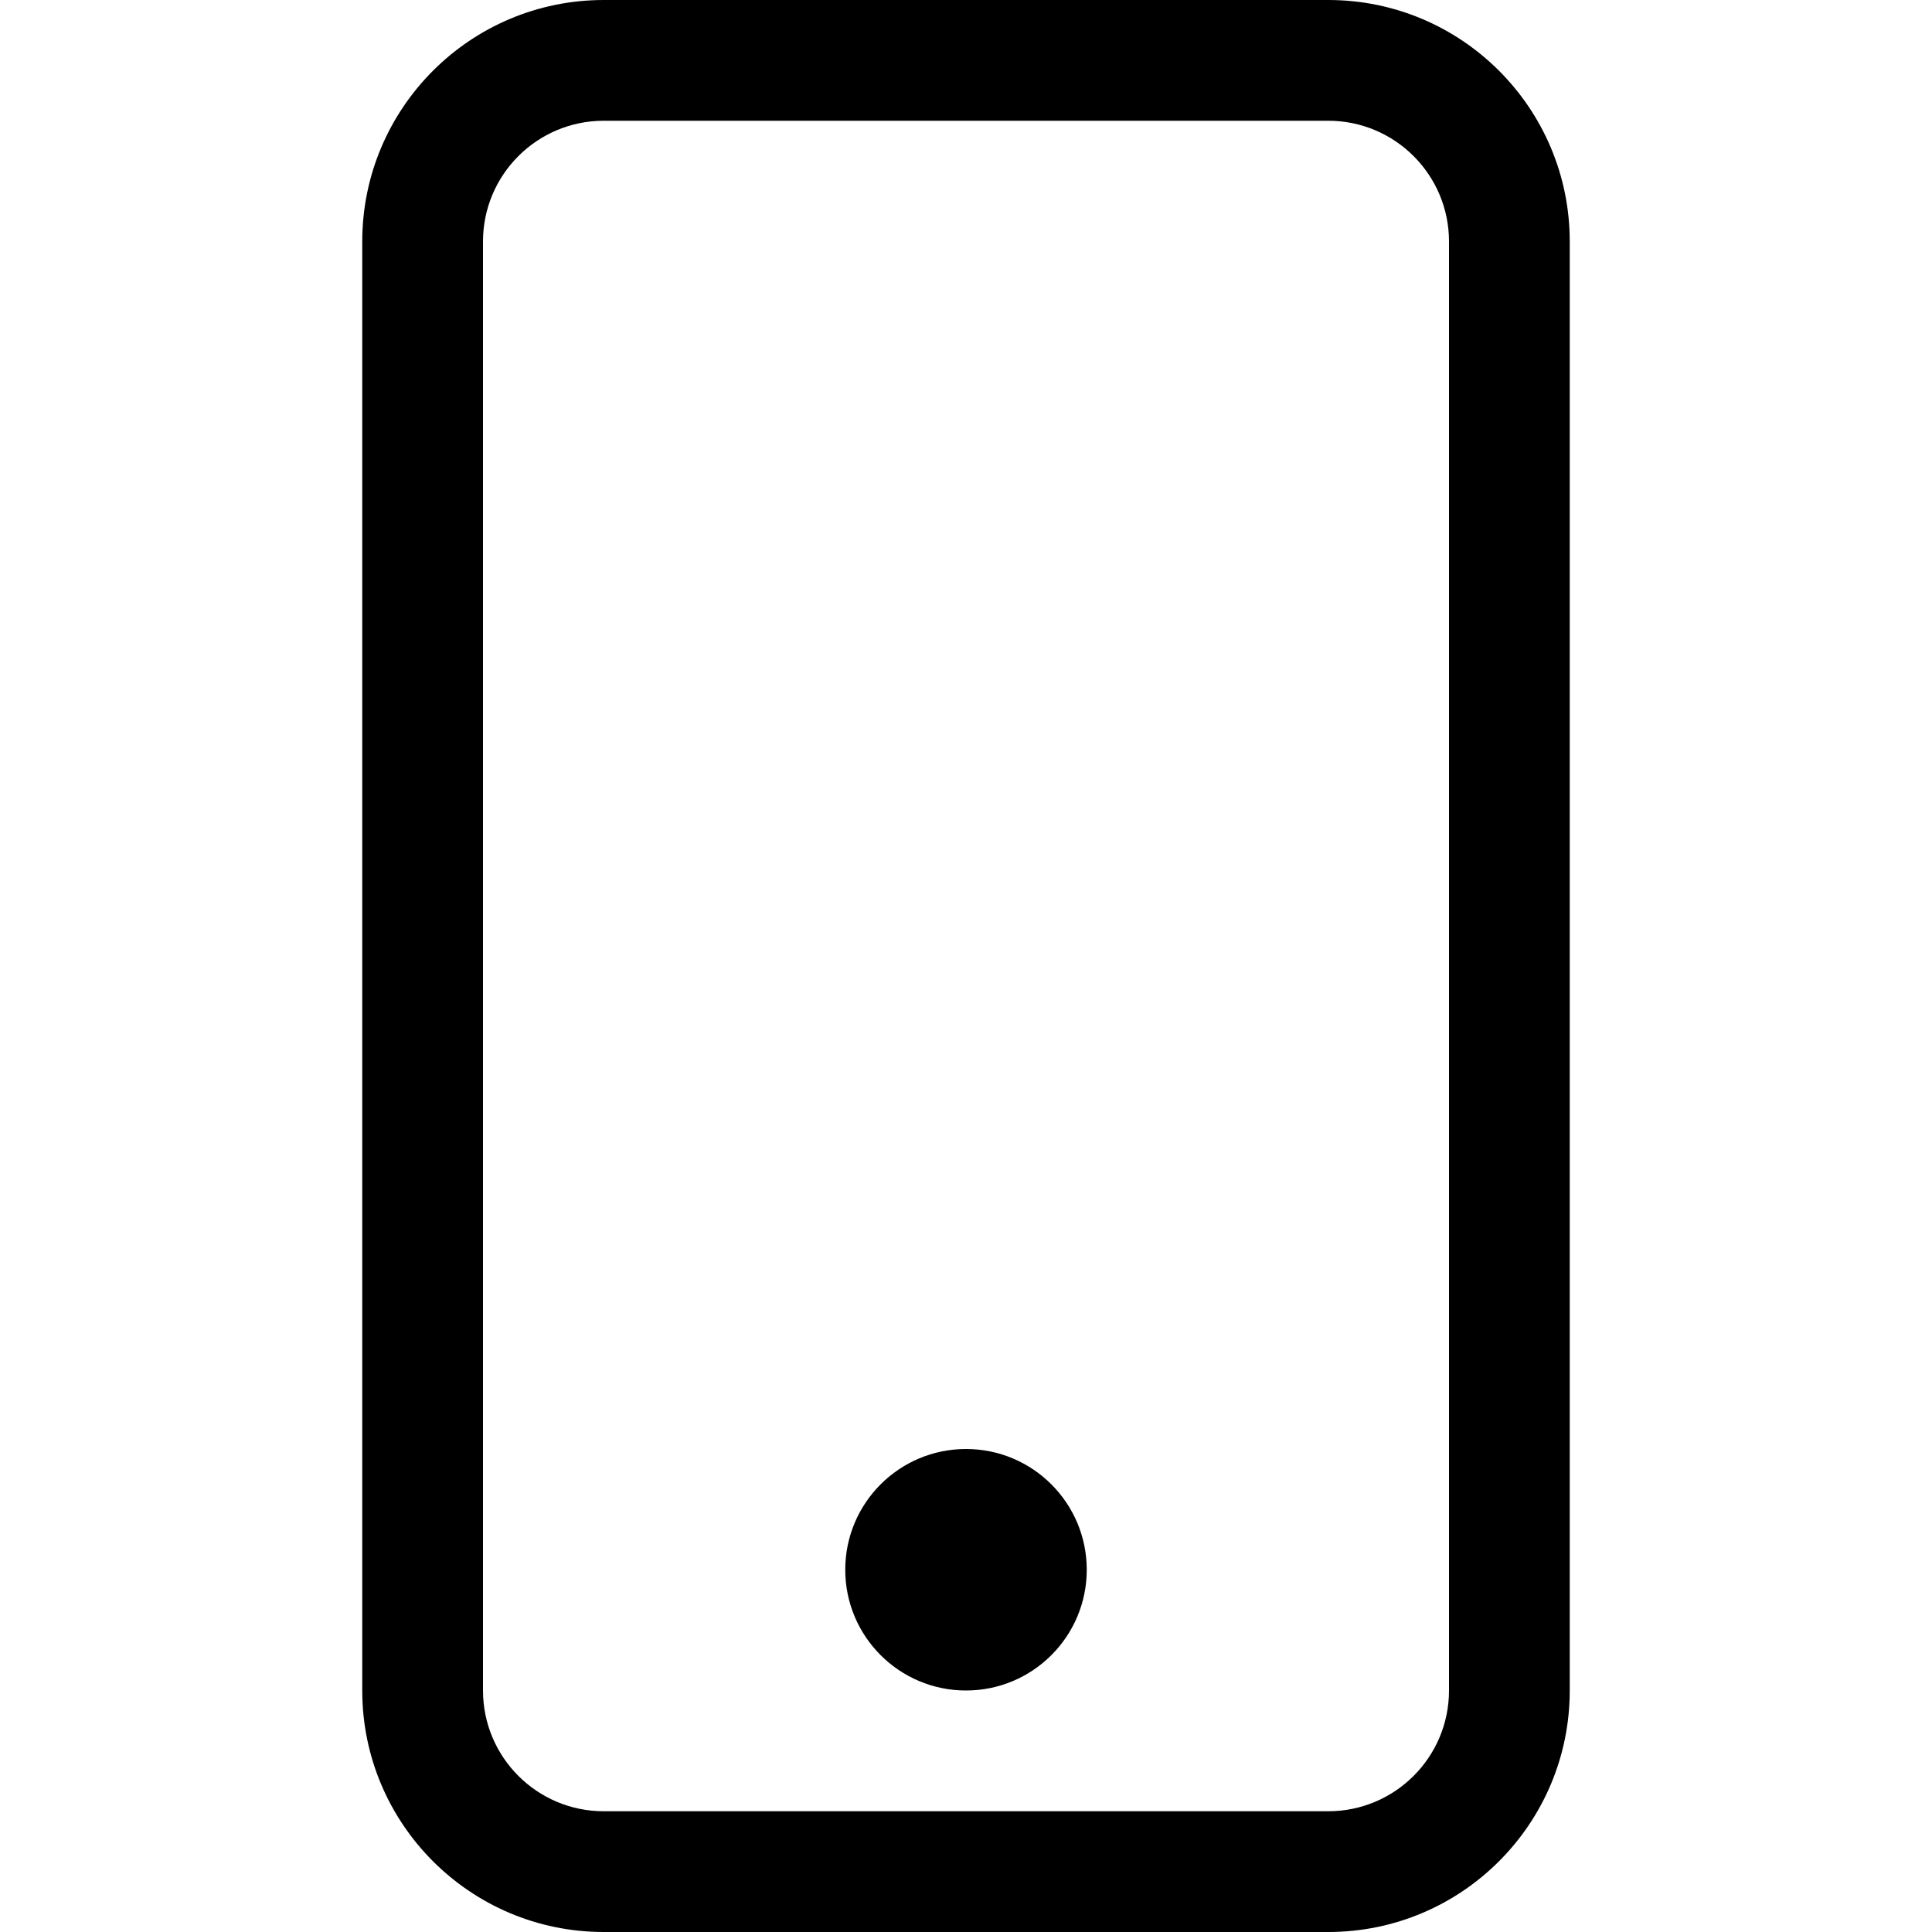
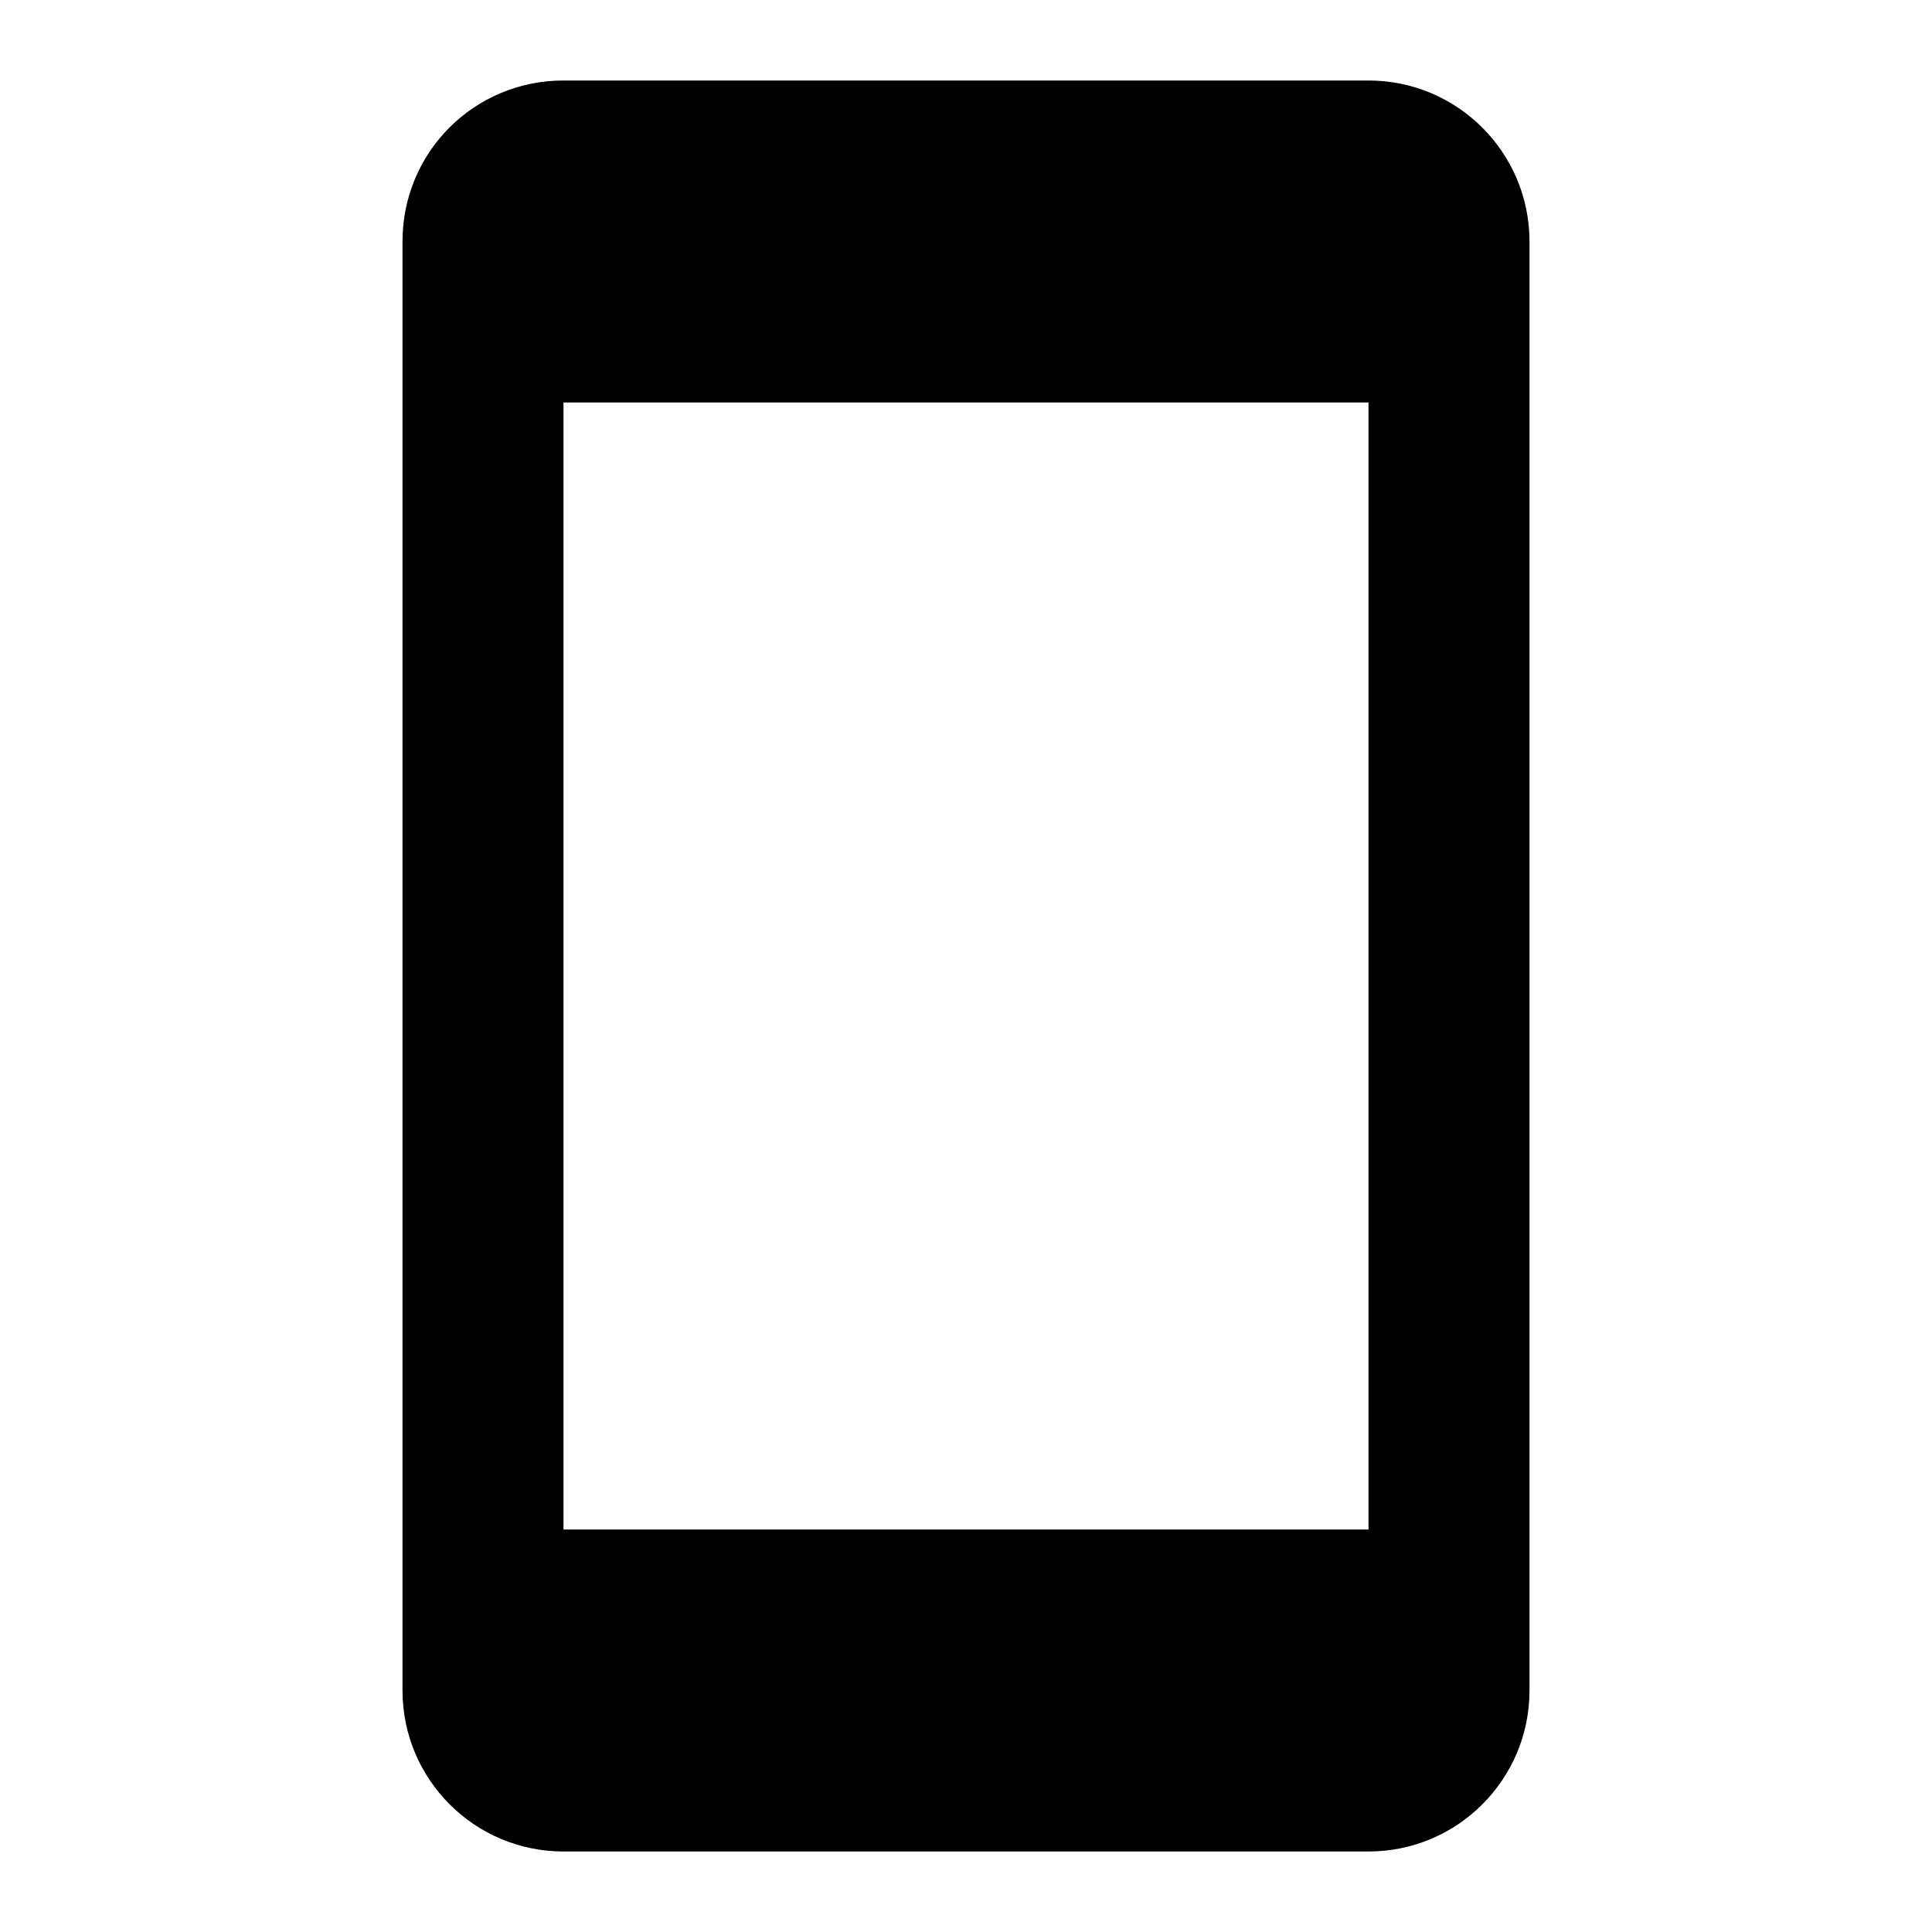
- <svg xmlns="http://www.w3.org/2000/svg" width="1em" height="1em" viewBox="0 0 16 16">
-   <g fill="currentColor">
-     <path d="M11 1a1 1 0 0 1 1 1v12a1 1 0 0 1-1 1H5a1 1 0 0 1-1-1V2a1 1 0 0 1 1-1h6zM5 0a2 2 0 0 0-2 2v12a2 2 0 0 0 2 2h6a2 2 0 0 0 2-2V2a2 2 0 0 0-2-2H5z" />
-     <path d="M8 14a1 1 0 1 0 0-2a1 1 0 0 0 0 2z" />
-   </g>
+ <svg xmlns="http://www.w3.org/2000/svg" width="128" height="128" viewBox="0 0 24 24">
+   <path fill="currentColor" d="M17 19H7V5h10m0-4H7c-1.11 0-2 .89-2 2v18a2 2 0 0 0 2 2h10a2 2 0 0 0 2-2V3a2 2 0 0 0-2-2Z" />
</svg>
